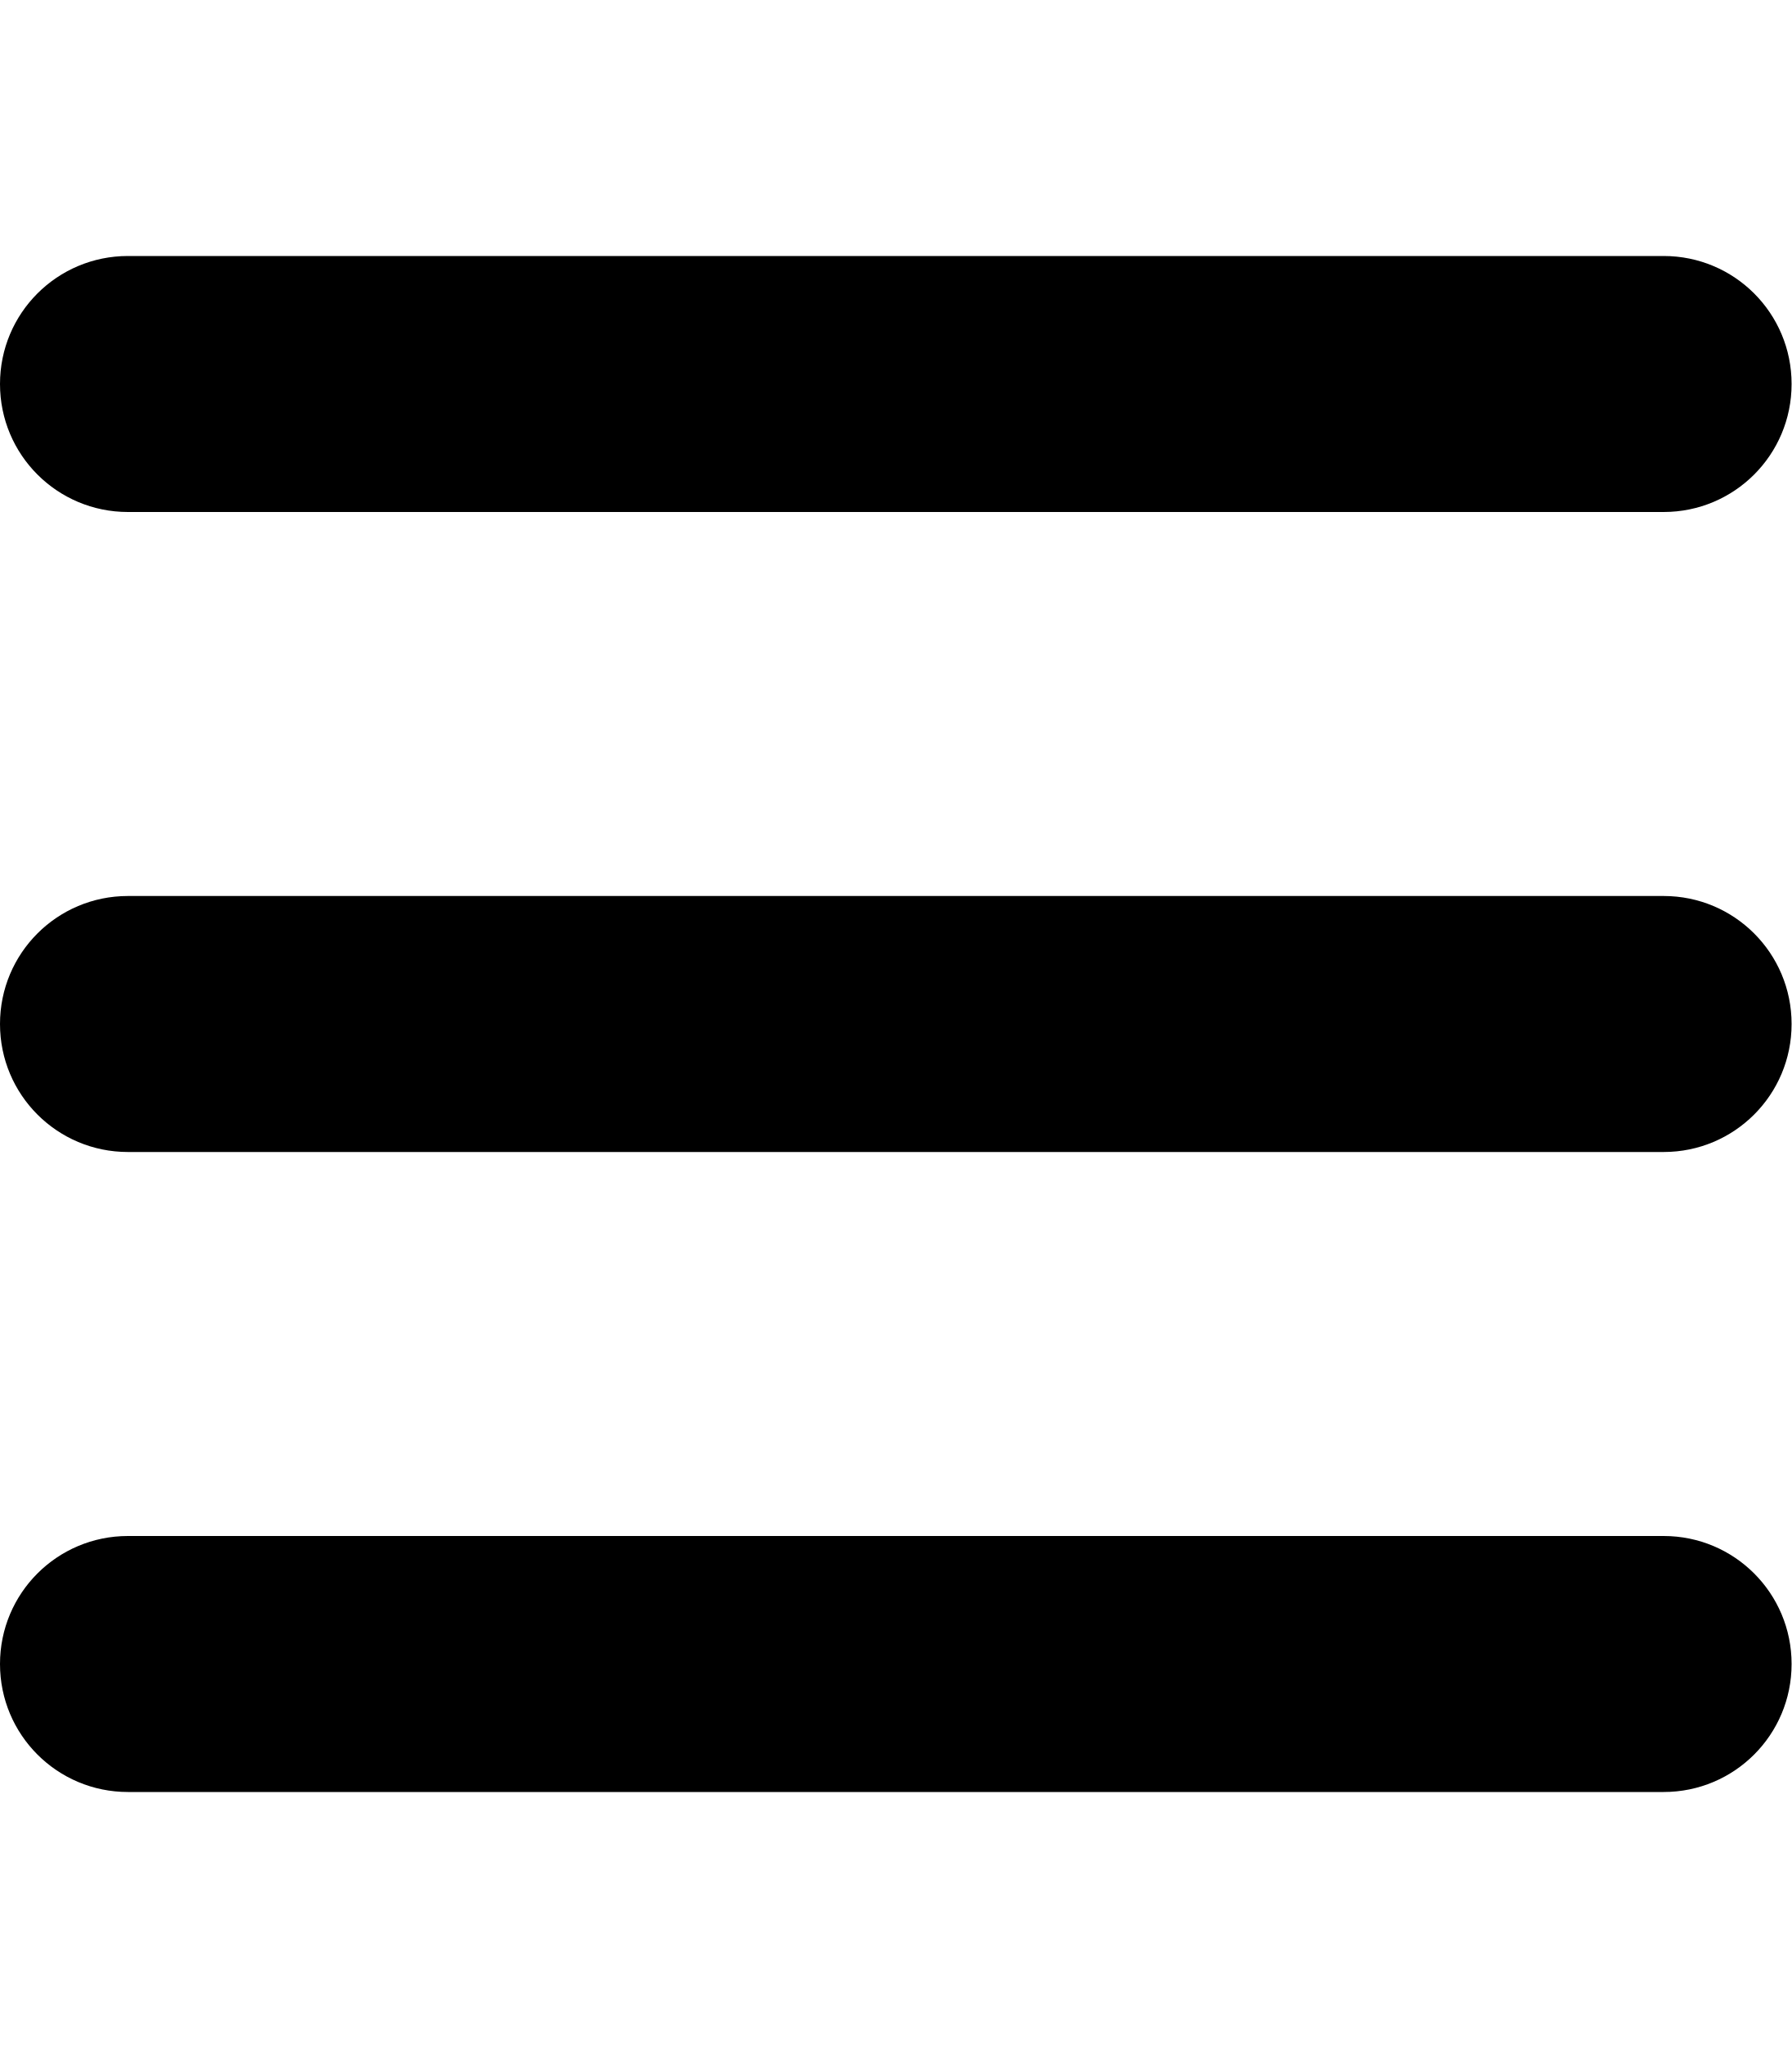
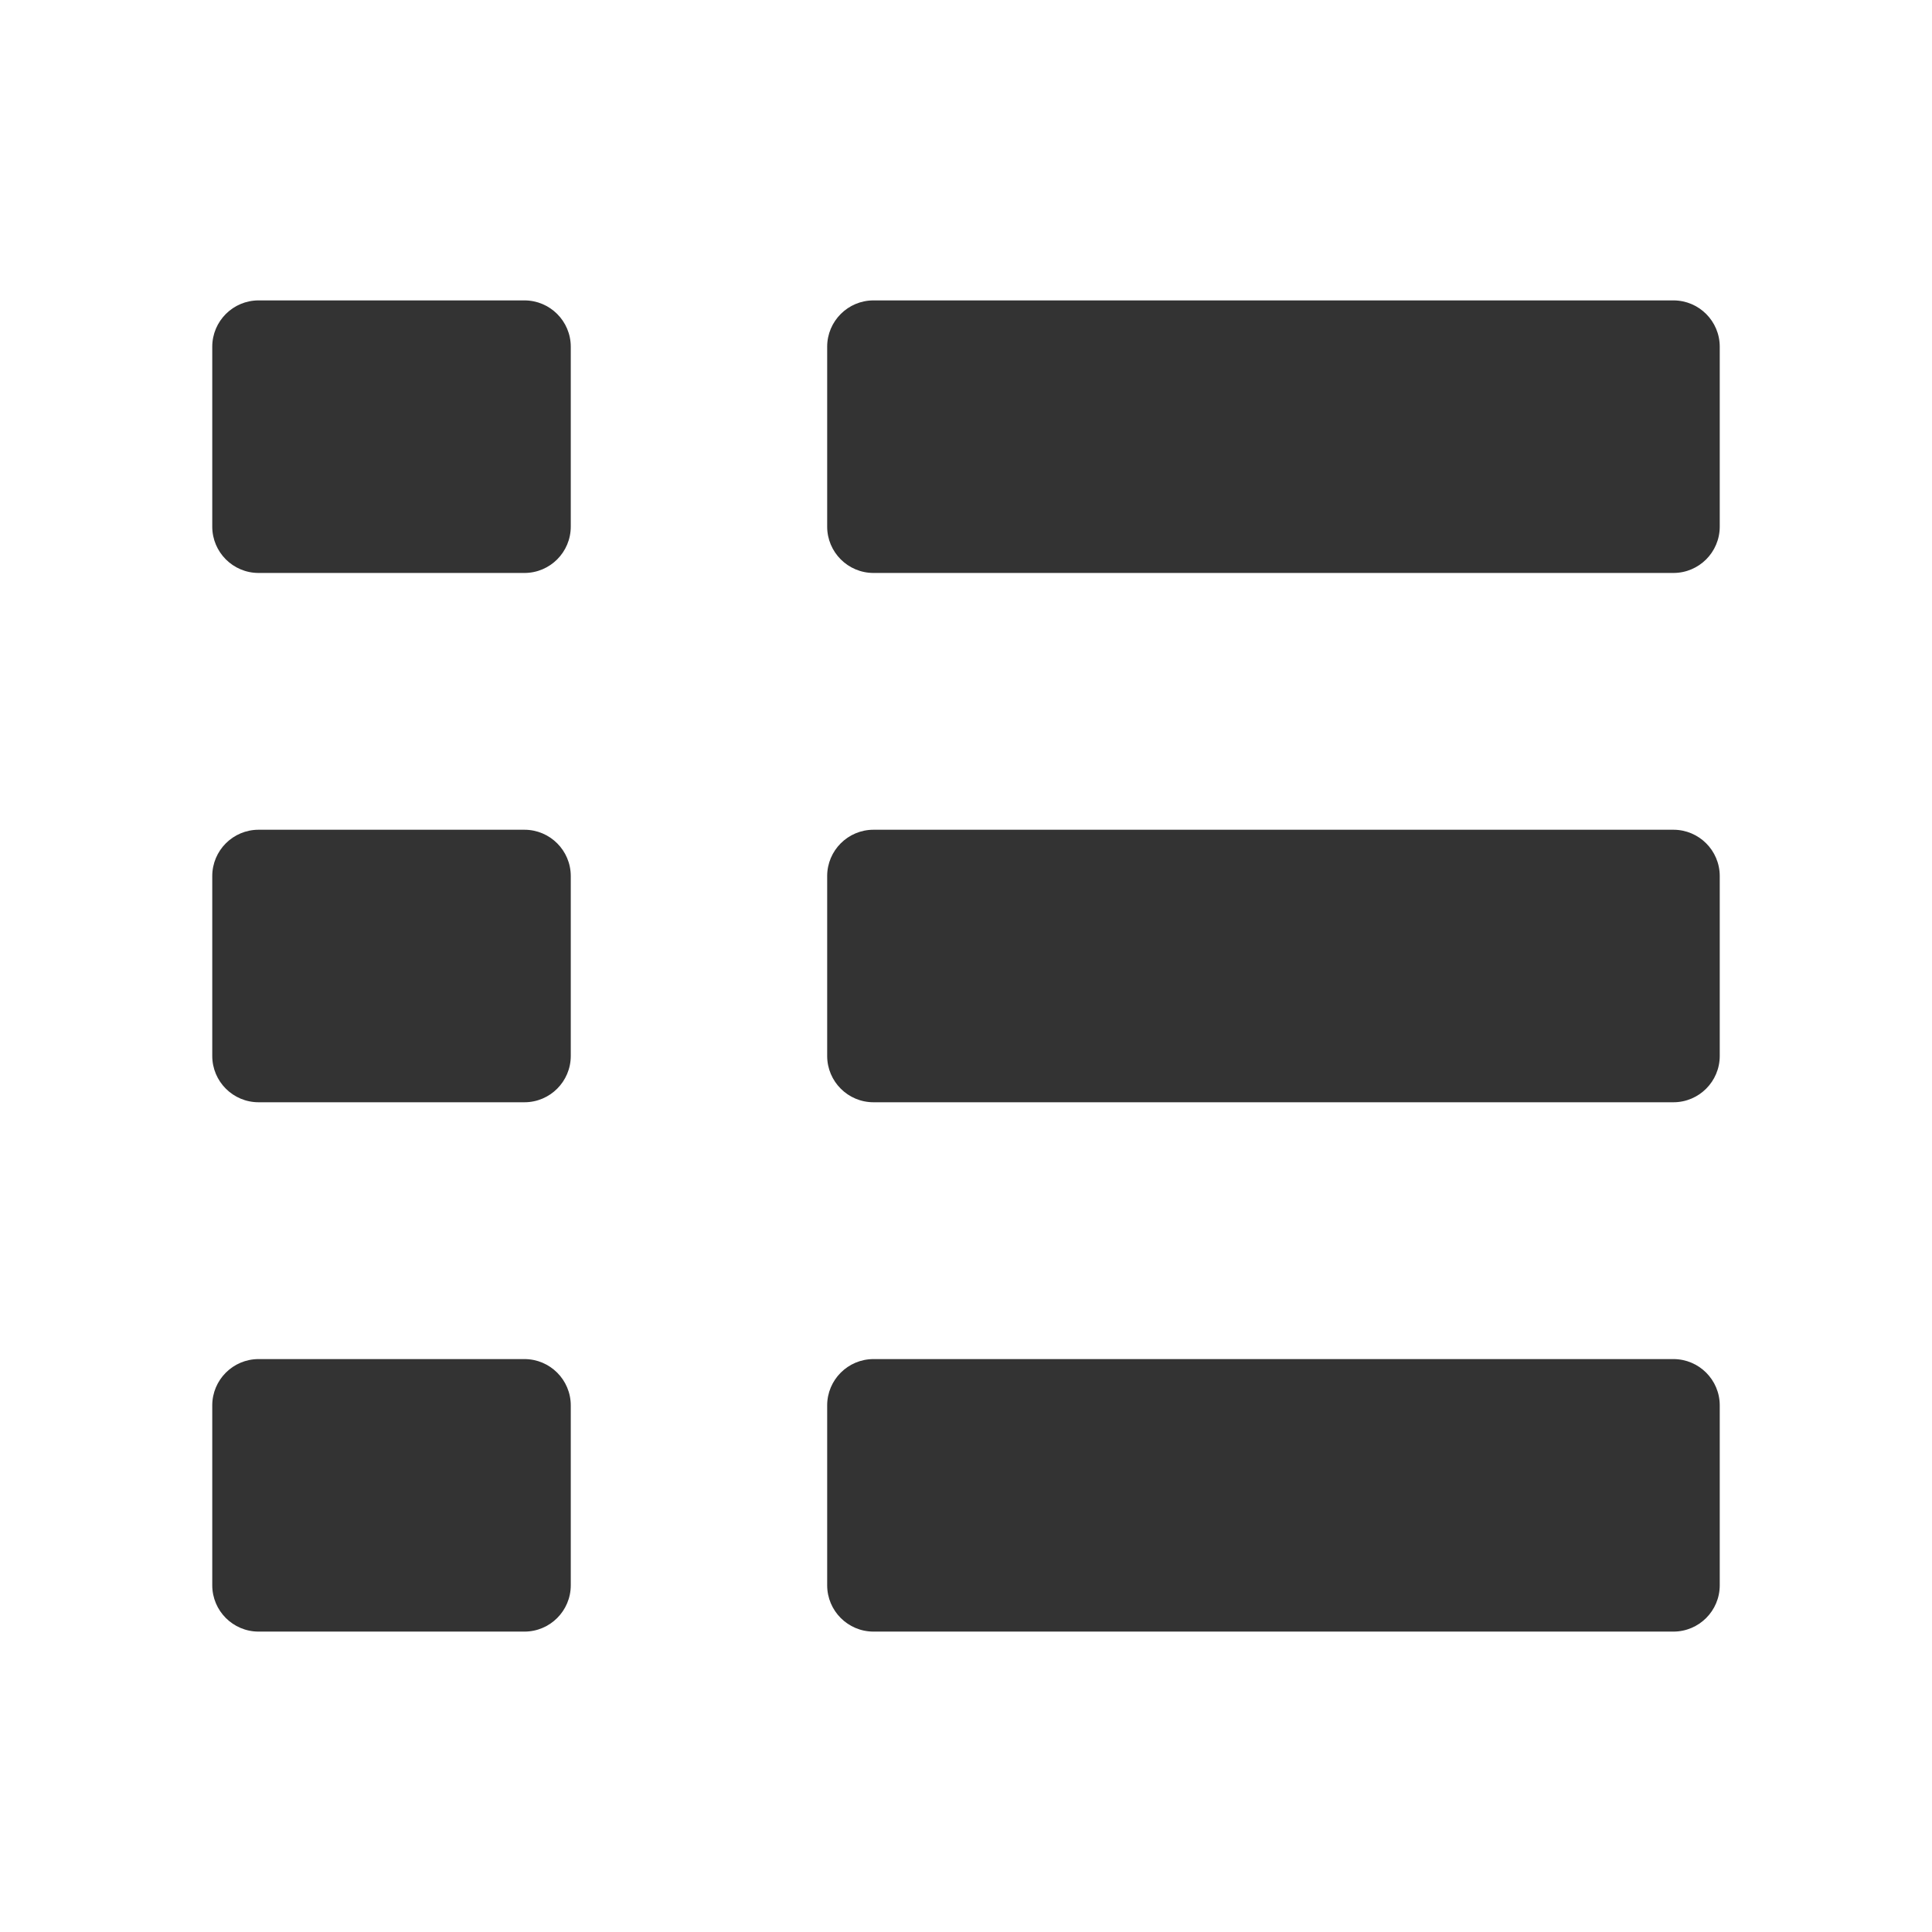
- <svg xmlns="http://www.w3.org/2000/svg" viewBox="0 0 448 512">
-   <path d="M0 96C0 78.3 14.3 64 32 64l384 0c17.7 0 32 14.3 32 32s-14.3 32-32 32L32 128C14.3 128 0 113.7 0 96zM0 256c0-17.7 14.3-32 32-32l384 0c17.7 0 32 14.3 32 32s-14.3 32-32 32L32 288c-17.7 0-32-14.3-32-32zM448 416c0 17.7-14.3 32-32 32L32 448c-17.7 0-32-14.3-32-32s14.3-32 32-32l384 0c17.7 0 32 14.3 32 32z" />
+ <svg xmlns="http://www.w3.org/2000/svg" width="800px" height="800px" viewBox="0 0 512 512" version="1.1" xml:space="preserve">
+   <style type="text/css">
+ 	.st0{fill:#333333;}
+ 	.st1{fill:none;stroke:#333333;stroke-width:32;stroke-linecap:round;stroke-linejoin:round;stroke-miterlimit:10;}
+ </style>
+   <g id="Layer_1" />
+   <g id="Layer_2">
+     <g>
+       <g>
+         <path class="st0" d="M138.98,151.84H68.53c-6.78,0-12.28-5.5-12.28-12.28V91.89c0-6.78,5.5-12.28,12.28-12.28h70.45     c6.78,0,12.28,5.5,12.28,12.28v47.66C151.26,146.34,145.76,151.84,138.98,151.84z" />
+       </g>
+       <g>
+         <path class="st0" d="M443.47,151.84H231.49c-6.78,0-12.28-5.5-12.28-12.28V91.89c0-6.78,5.5-12.28,12.28-12.28h211.98     c6.78,0,12.28,5.5,12.28,12.28v47.66C455.75,146.34,450.25,151.84,443.47,151.84z" />
+       </g>
+       <g>
+         <path class="st0" d="M138.98,292.11H68.53c-6.78,0-12.28-5.5-12.28-12.28v-47.66c0-6.78,5.5-12.28,12.28-12.28h70.45     c6.78,0,12.28,5.5,12.28,12.28v47.66C151.26,286.61,145.76,292.11,138.98,292.11z" />
+       </g>
+       <g>
+         <path class="st0" d="M443.47,292.11H231.49c-6.78,0-12.28-5.5-12.28-12.28v-47.66c0-6.78,5.5-12.28,12.28-12.28h211.98     c6.78,0,12.28,5.5,12.28,12.28v47.66C455.75,286.61,450.25,292.11,443.47,292.11z" />
+       </g>
+       <g>
+         <path class="st0" d="M138.98,432.39H68.53c-6.78,0-12.28-5.5-12.28-12.28v-47.66c0-6.78,5.5-12.28,12.28-12.28h70.45     c6.78,0,12.28,5.5,12.28,12.28v47.66C151.26,426.89,145.76,432.39,138.98,432.39z" />
+       </g>
+       <g>
+         <path class="st0" d="M443.47,432.39H231.49c-6.78,0-12.28-5.5-12.28-12.28v-47.66c0-6.78,5.5-12.28,12.28-12.28h211.98     c6.78,0,12.28,5.5,12.28,12.28v47.66C455.75,426.89,450.25,432.39,443.47,432.39z" />
+       </g>
+     </g>
+   </g>
</svg>
